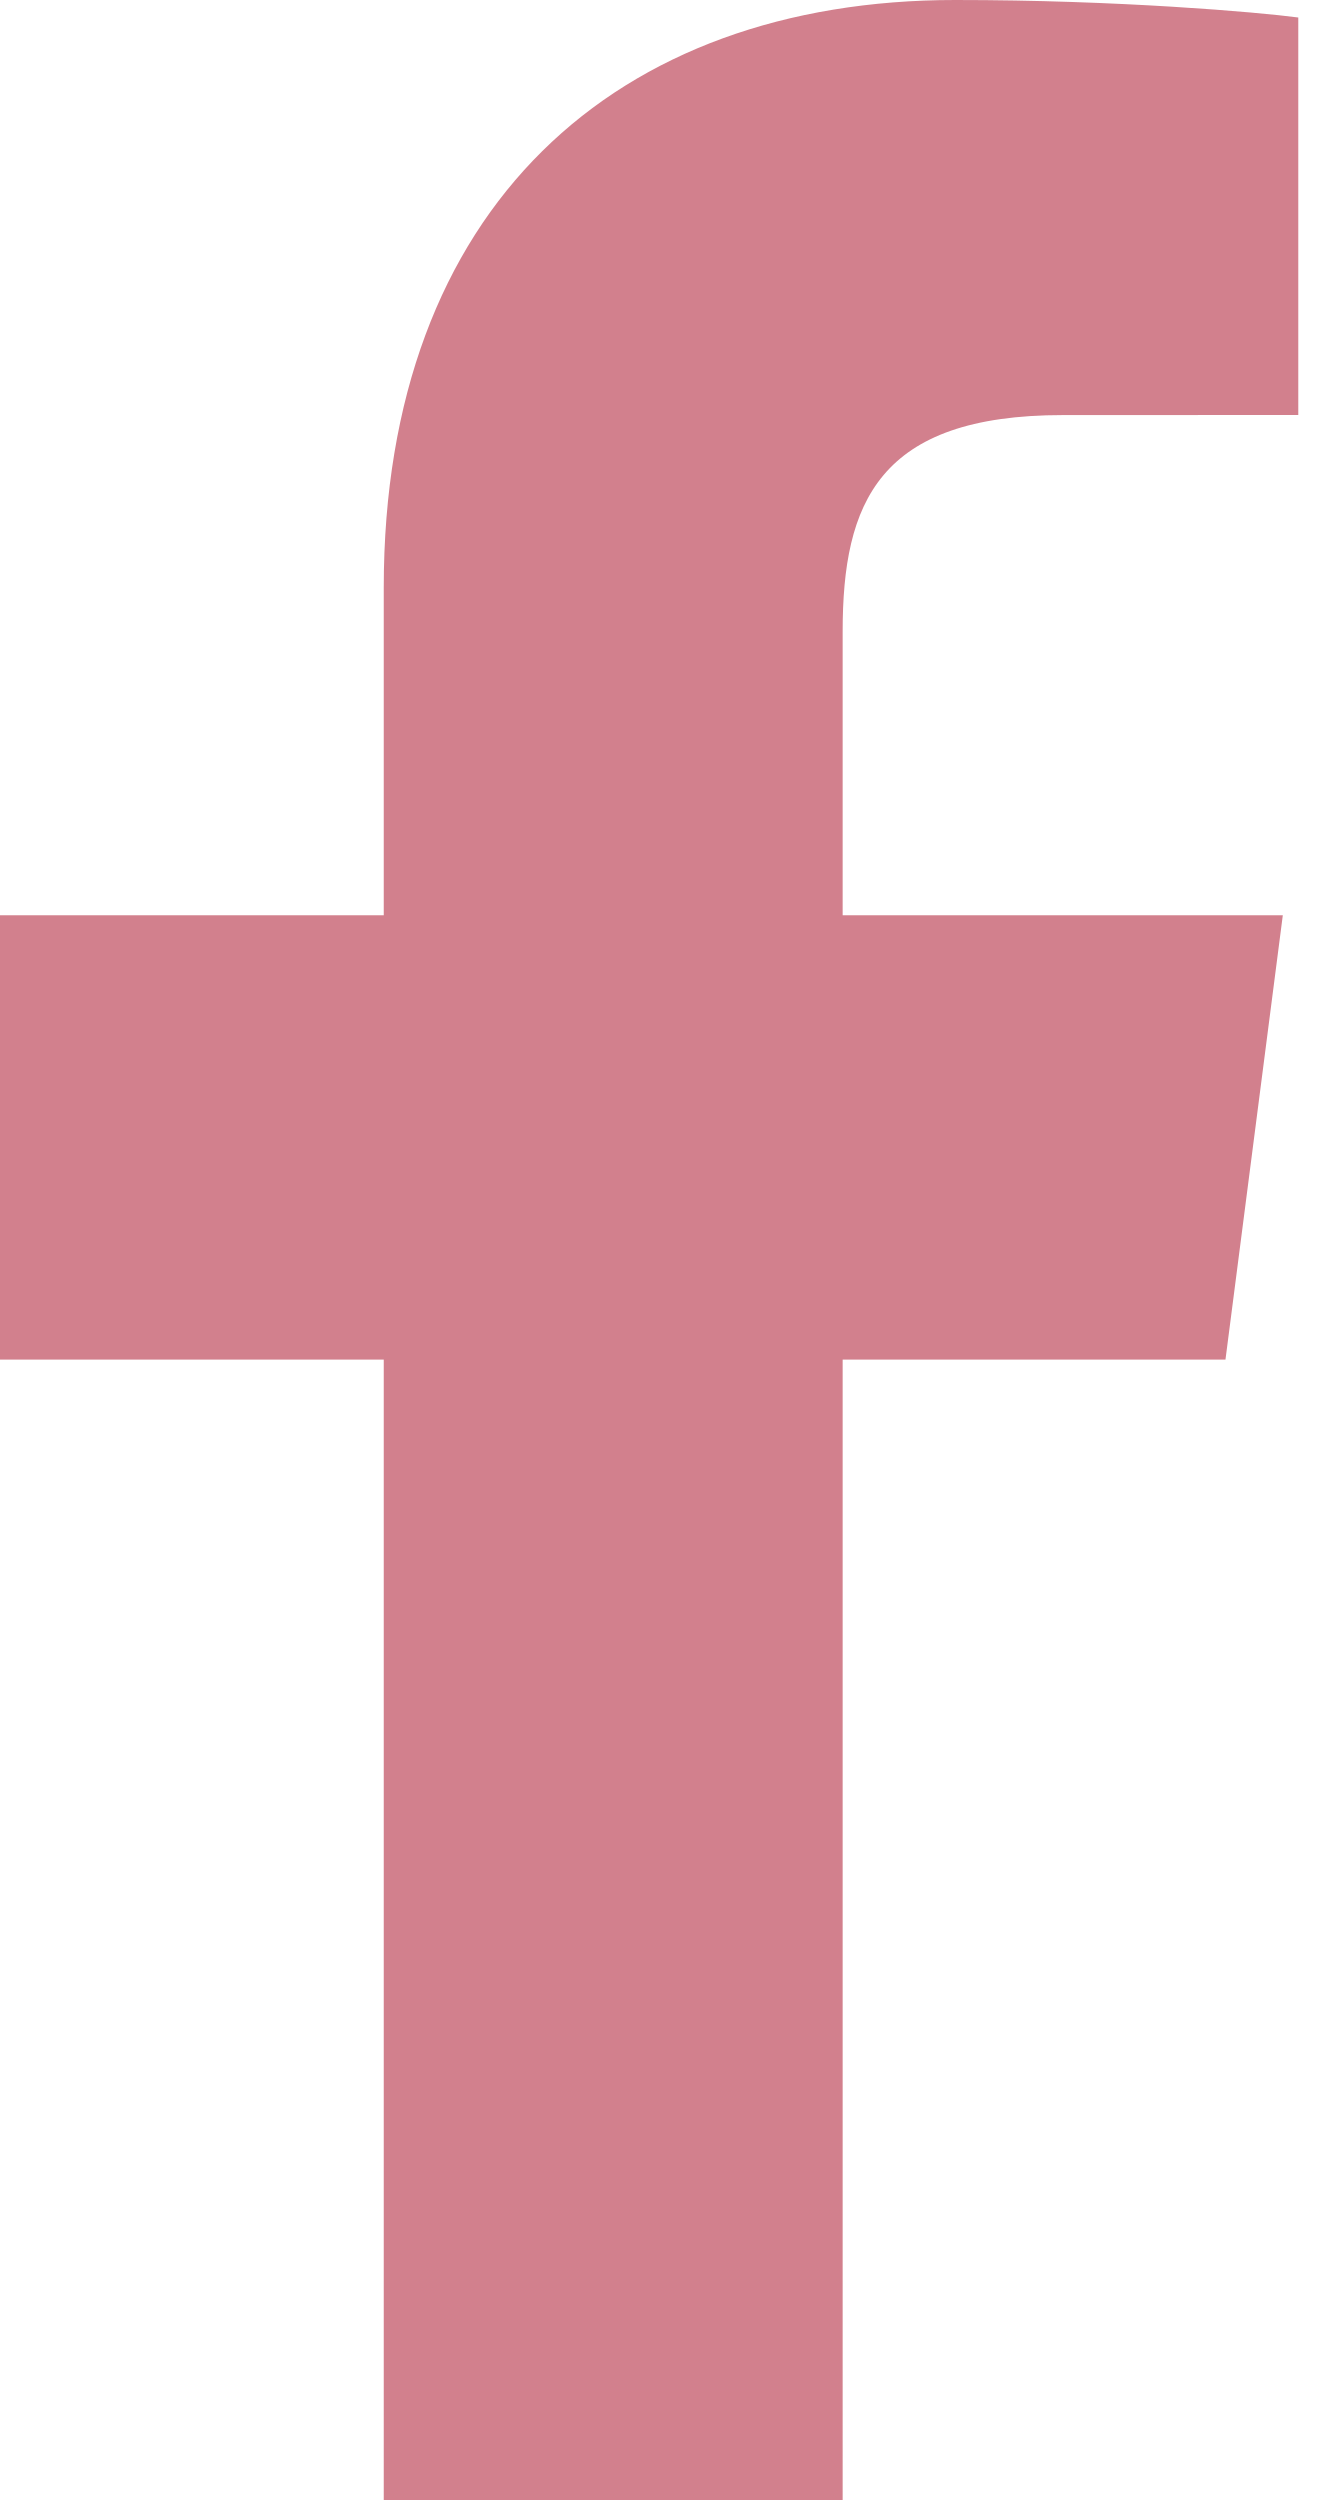
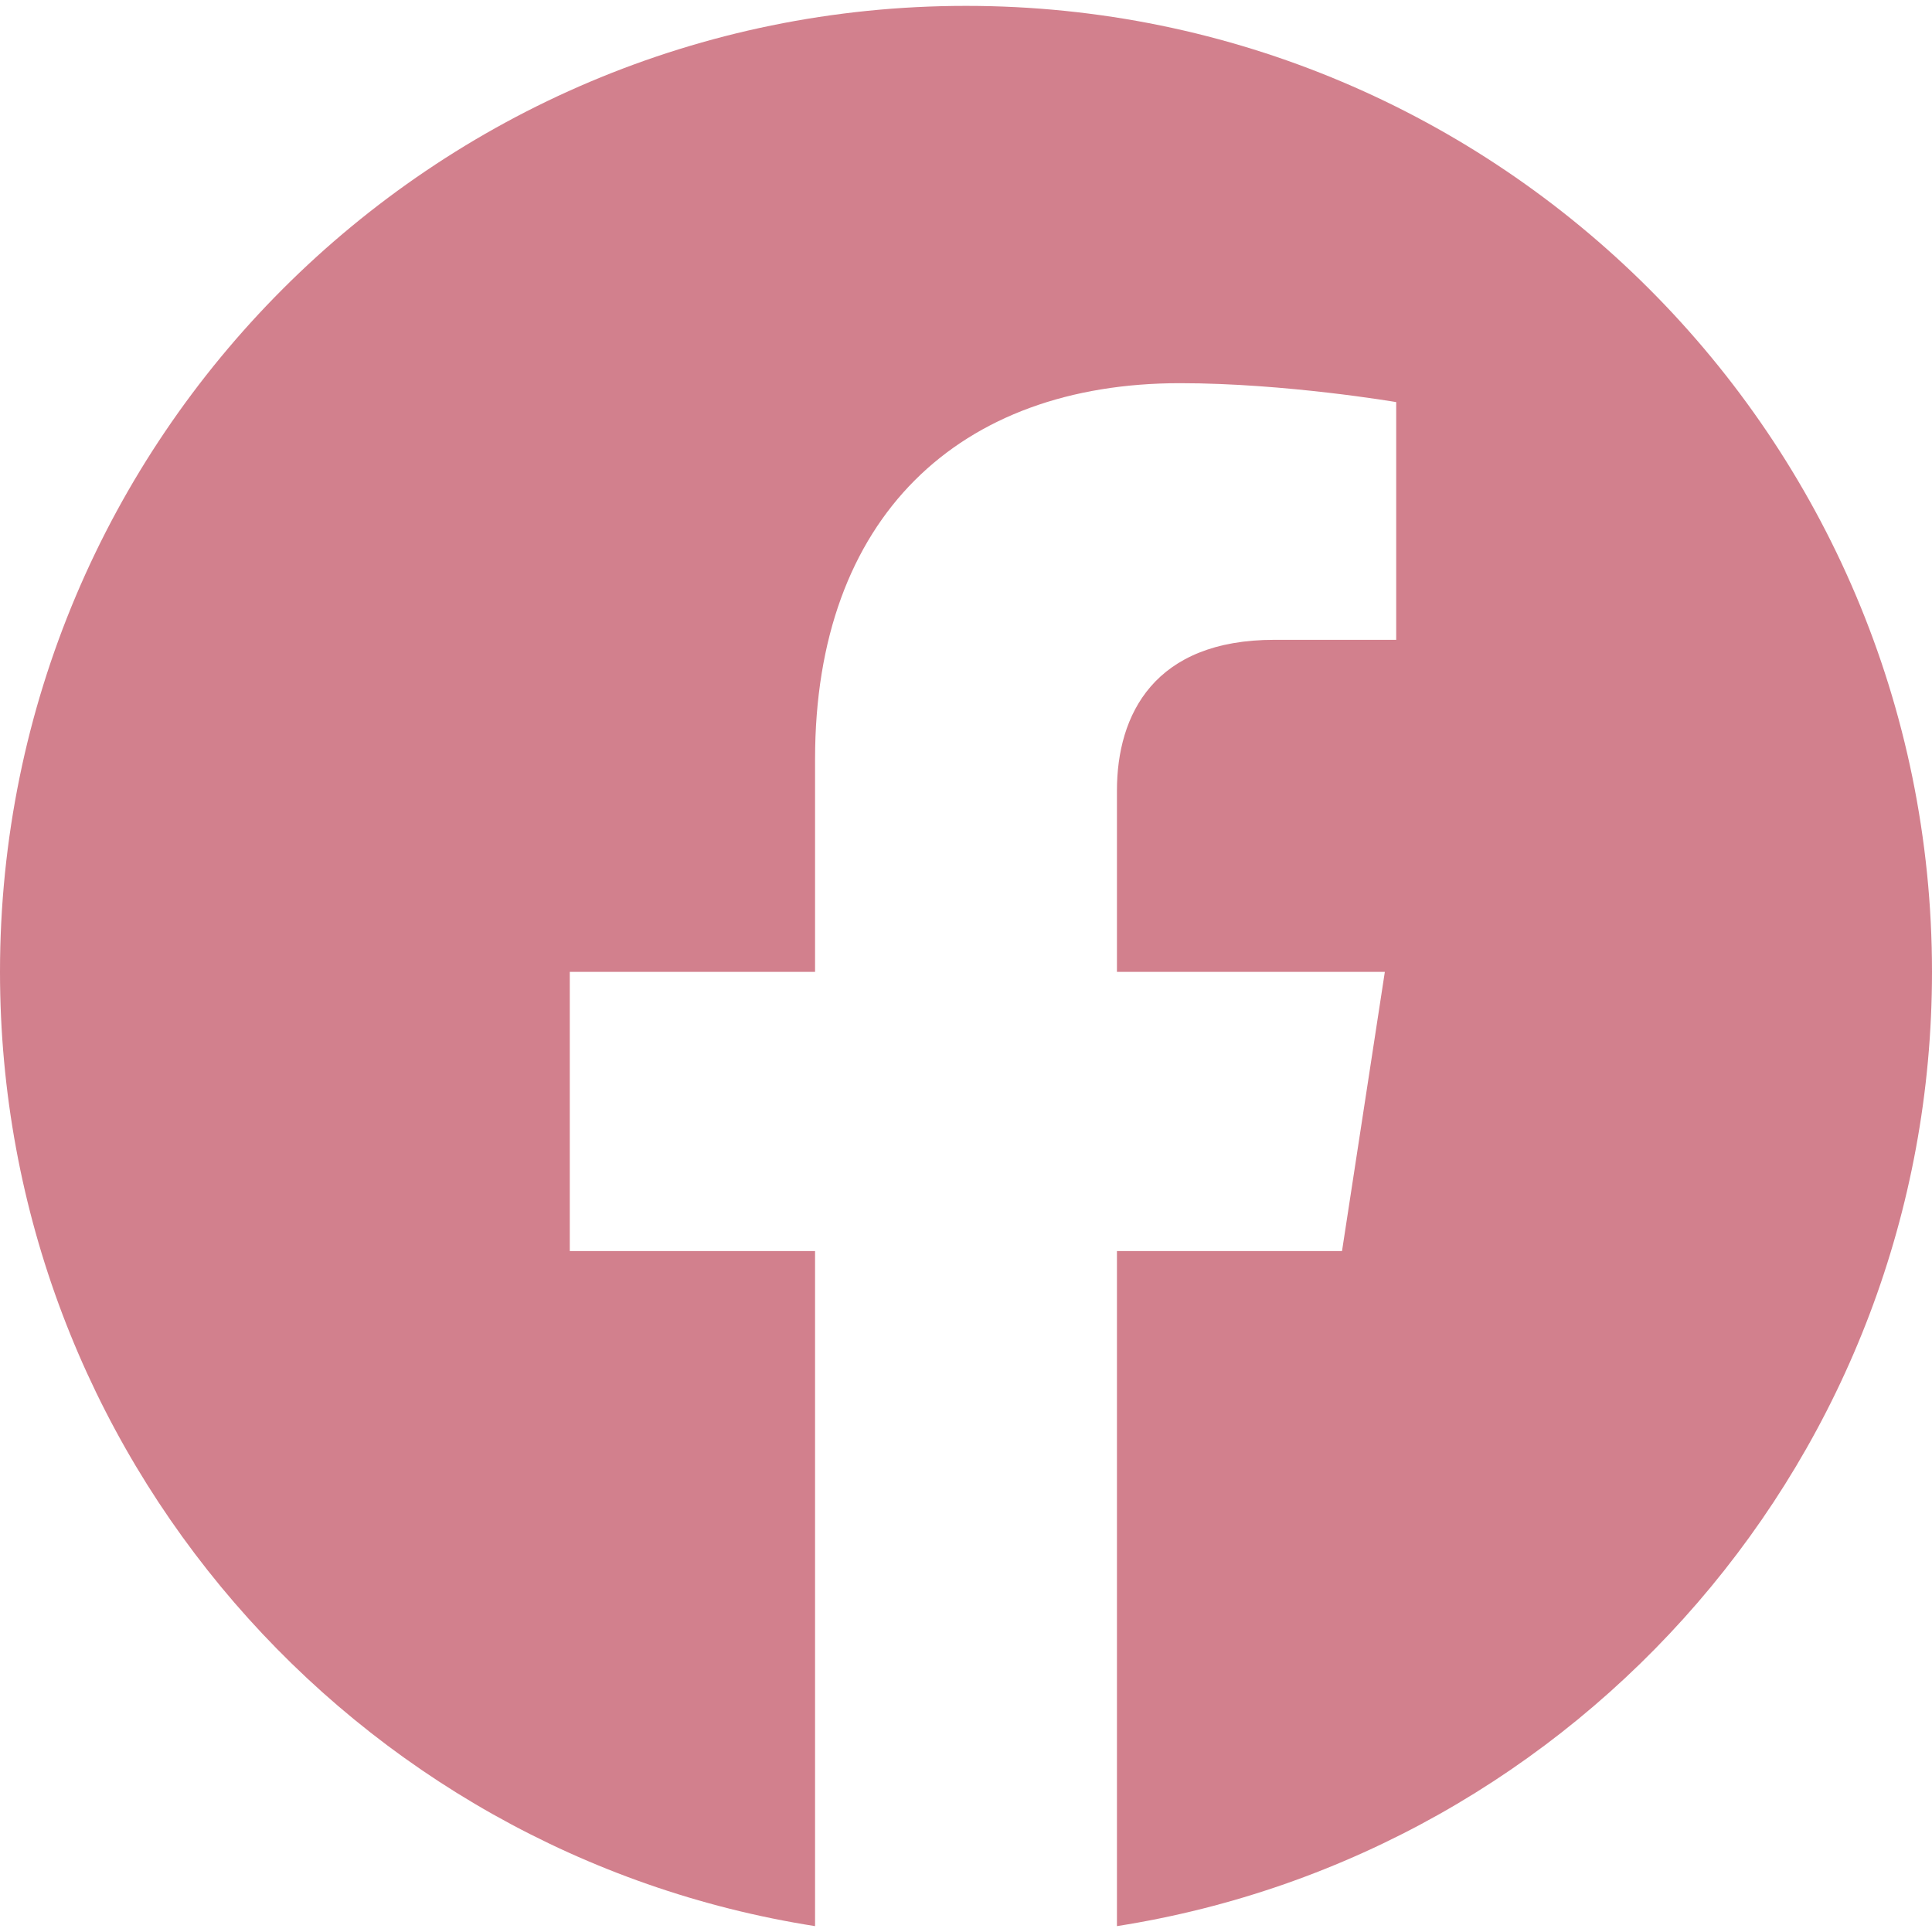
- <svg xmlns="http://www.w3.org/2000/svg" width="17px" height="32px" viewBox="0 0 17 32" version="1.1">
-   <defs />
-   <g id="Page-1" stroke="none" stroke-width="1" fill="none" fill-rule="evenodd">
-     <g id="facebook" fill="#D2808D" fill-rule="nonzero">
-       <path d="M10.786,32 L10.786,17.403 L15.686,17.403 L16.42,11.715 L10.786,11.715 L10.786,8.083 C10.786,6.436 11.244,5.313 13.606,5.313 L16.618,5.312 L16.618,0.224 C16.097,0.155 14.309,0 12.228,0 C7.885,0 4.912,2.651 4.912,7.519 L4.912,11.715 L0,11.715 L0,17.403 L4.912,17.403 L4.912,32 L10.786,32 Z" />
-     </g>
-   </g>
+ <svg xmlns="http://www.w3.org/2000/svg" width="24" height="24" viewBox="0 0 24 24" fill="none">
+   <path d="M24 12.073C24 5.445 18.627 0.073 12 0.073C5.373 0.073 0 5.445 0 12.073C0 18.062 4.388 23.027 10.125 23.927V15.541H7.078V12.073H10.125V9.429C10.125 6.421 11.917 4.76 14.658 4.76C15.97 4.76 17.344 4.995 17.344 4.995V7.948H15.831C14.34 7.948 13.875 8.873 13.875 9.822V12.073H17.203L16.671 15.541H13.875V23.927C19.612 23.027 24 18.062 24 12.073Z" fill="#D2808D" />
</svg>
